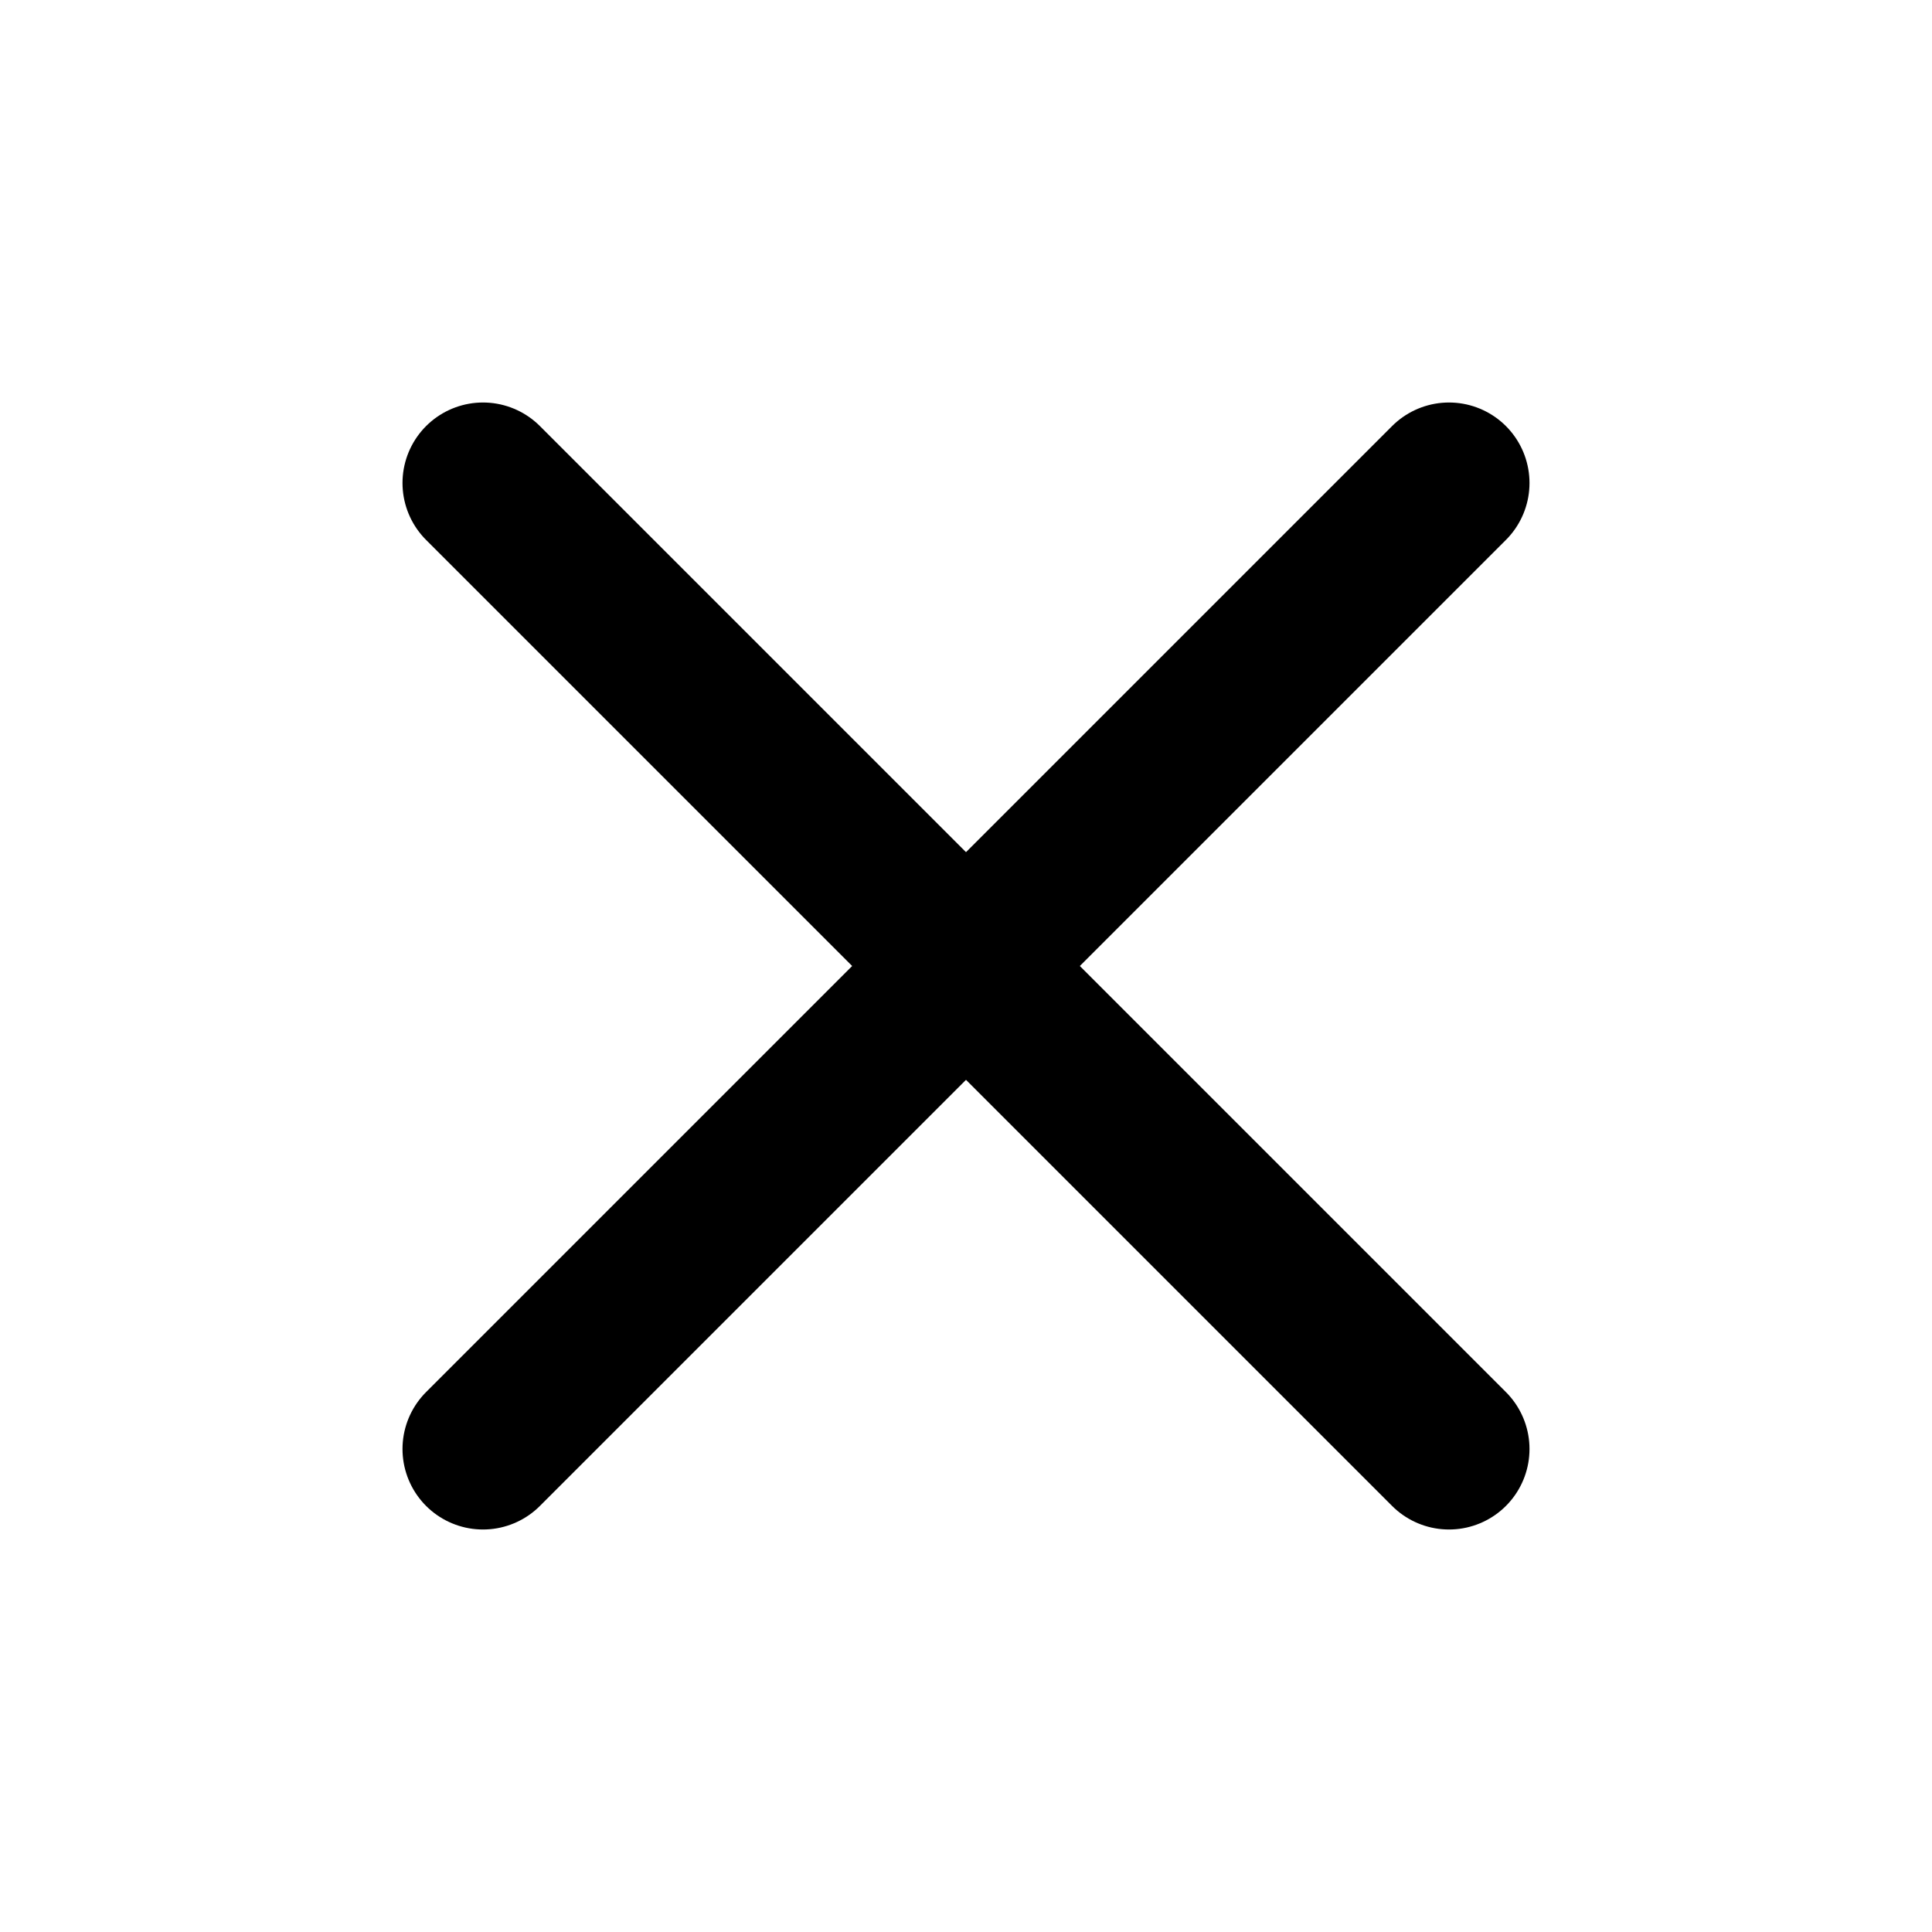
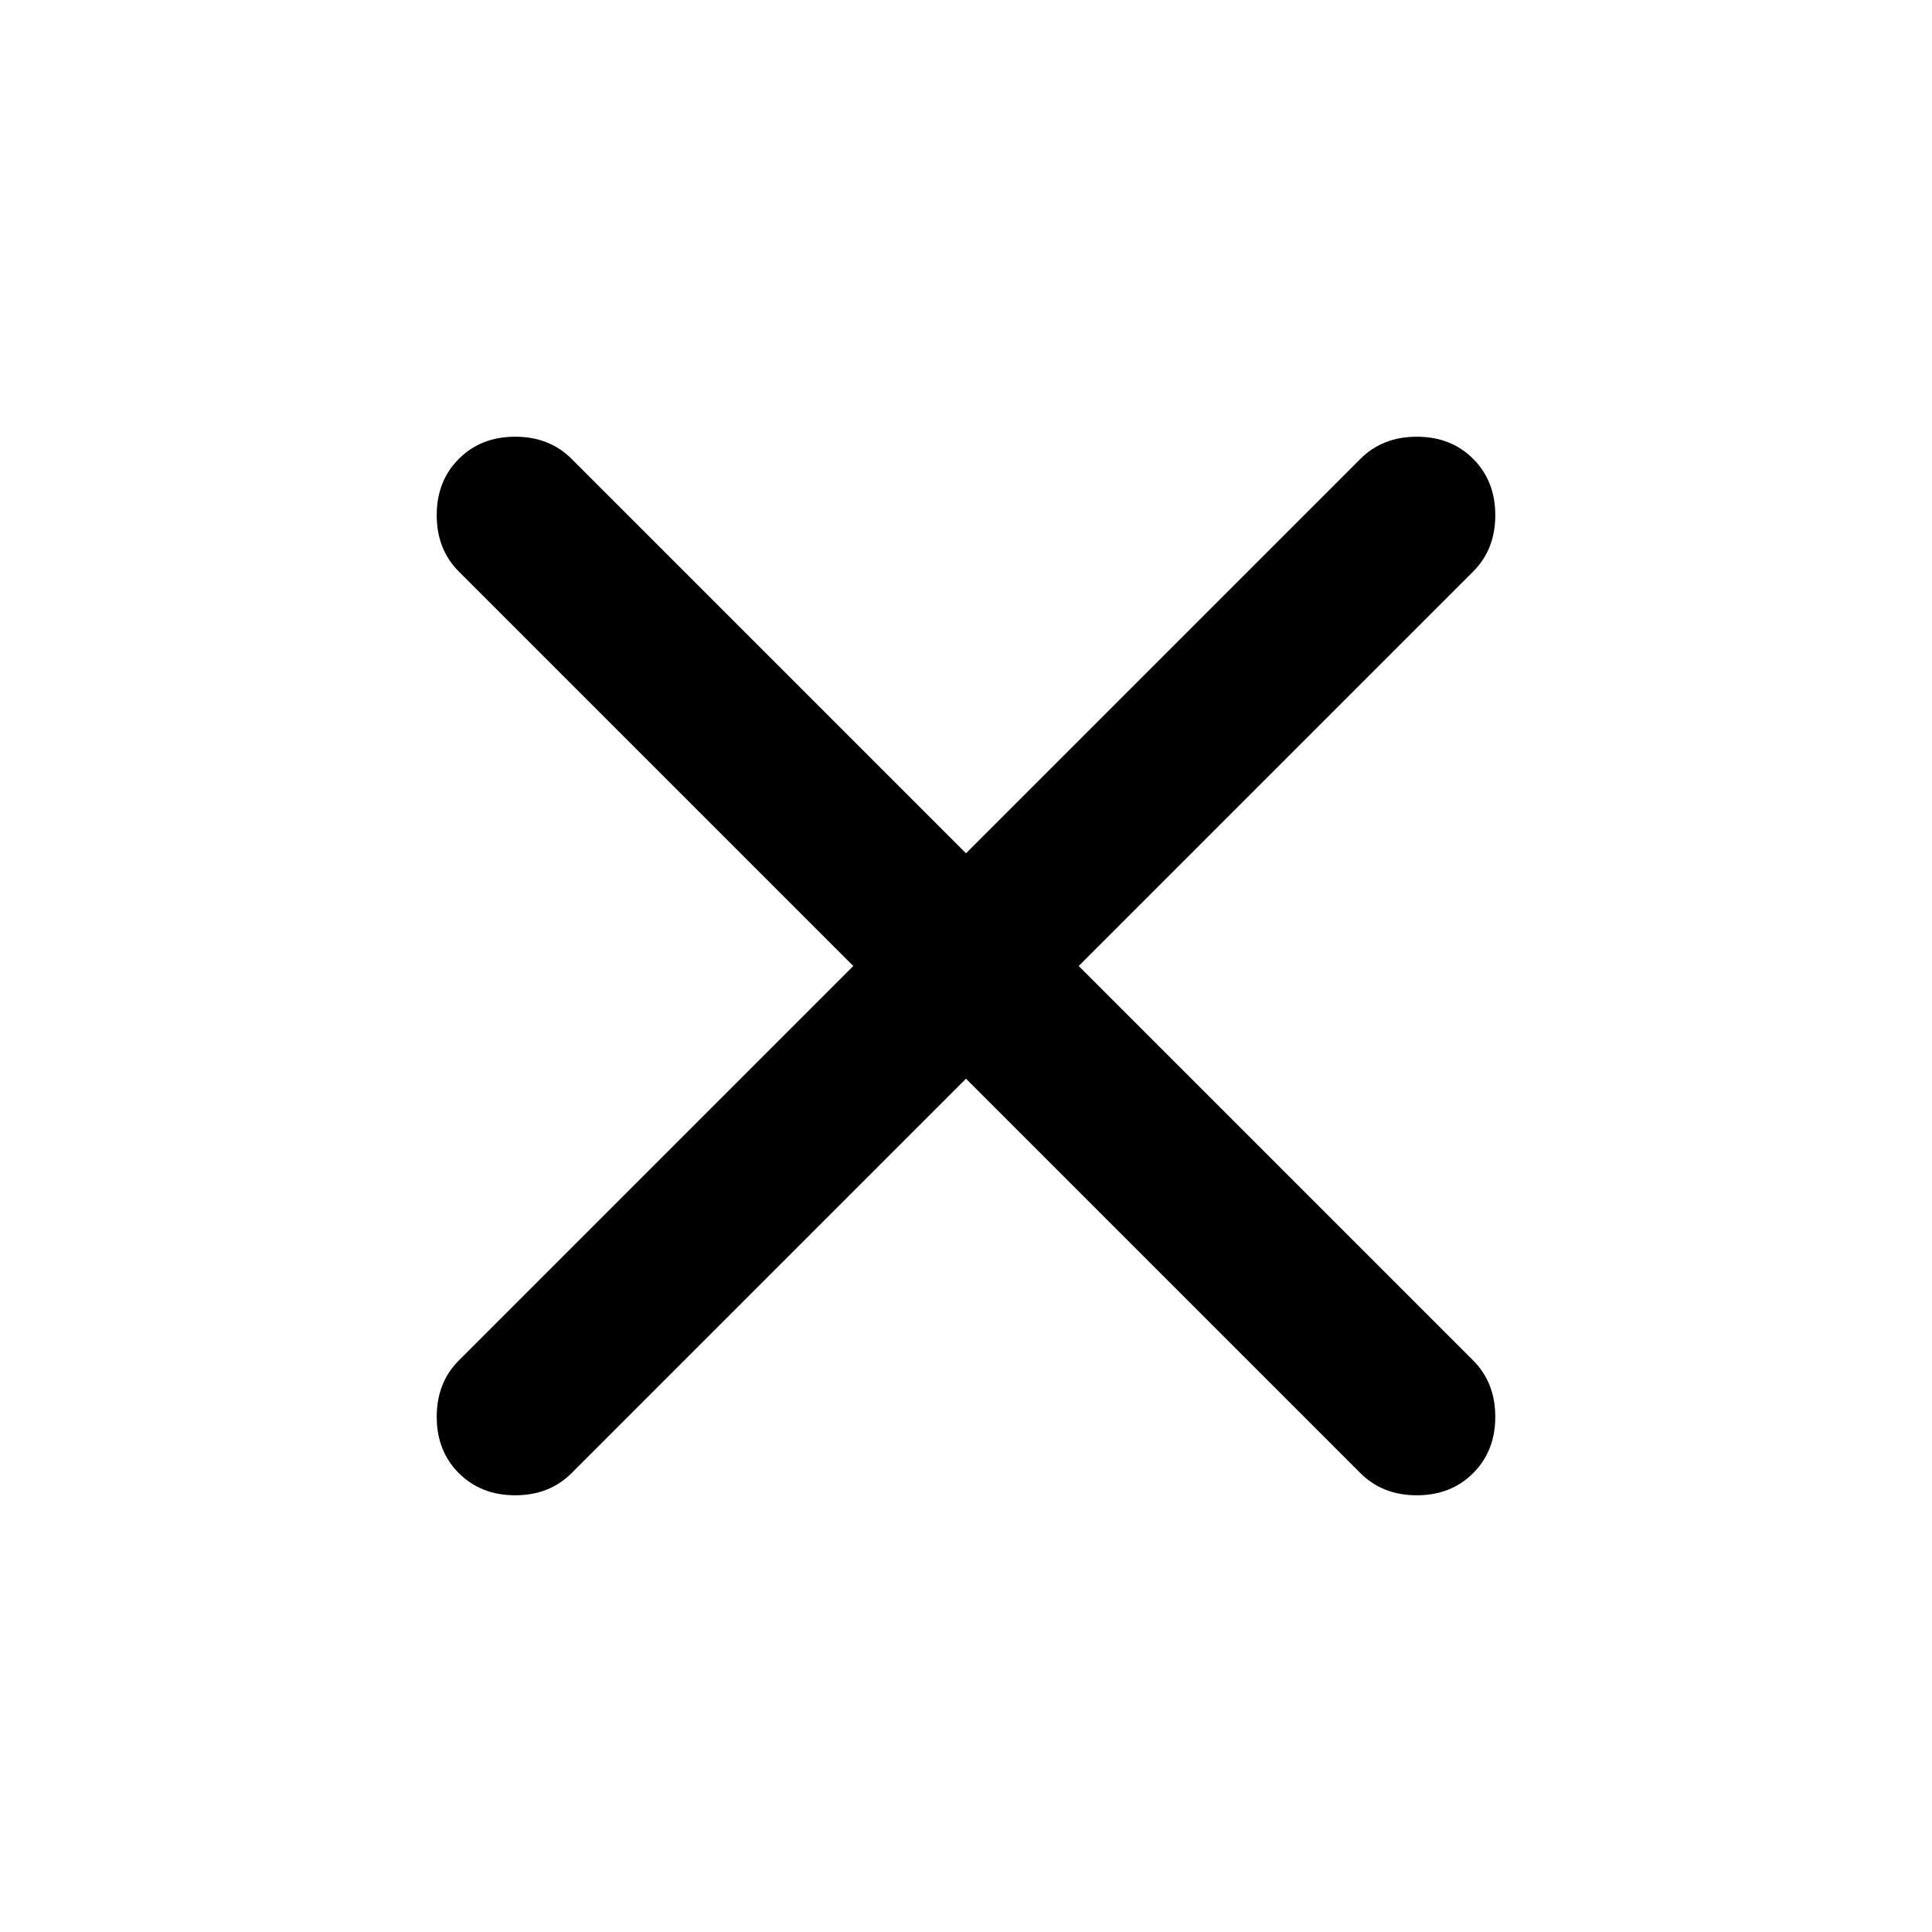
- <svg xmlns="http://www.w3.org/2000/svg" viewBox="0 0 24 24" fill="none" stroke="#000" stroke-width="2" stroke-linecap="round" stroke-linejoin="round">
-   <path d="M18 6 6 18" />
-   <path d="m6 6 12 12" />
+ <svg xmlns="http://www.w3.org/2000/svg" height="24" viewBox="0 -960 960 960" width="24">
+   <path d="M480-424 284-228q-11 11-28 11t-28-11q-11-11-11-28t11-28l196-196-196-196q-11-11-11-28t11-28q11-11 28-11t28 11l196 196 196-196q11-11 28-11t28 11q11 11 11 28t-11 28L536-480l196 196q11 11 11 28t-11 28q-11 11-28 11t-28-11L480-424Z" />
</svg>
